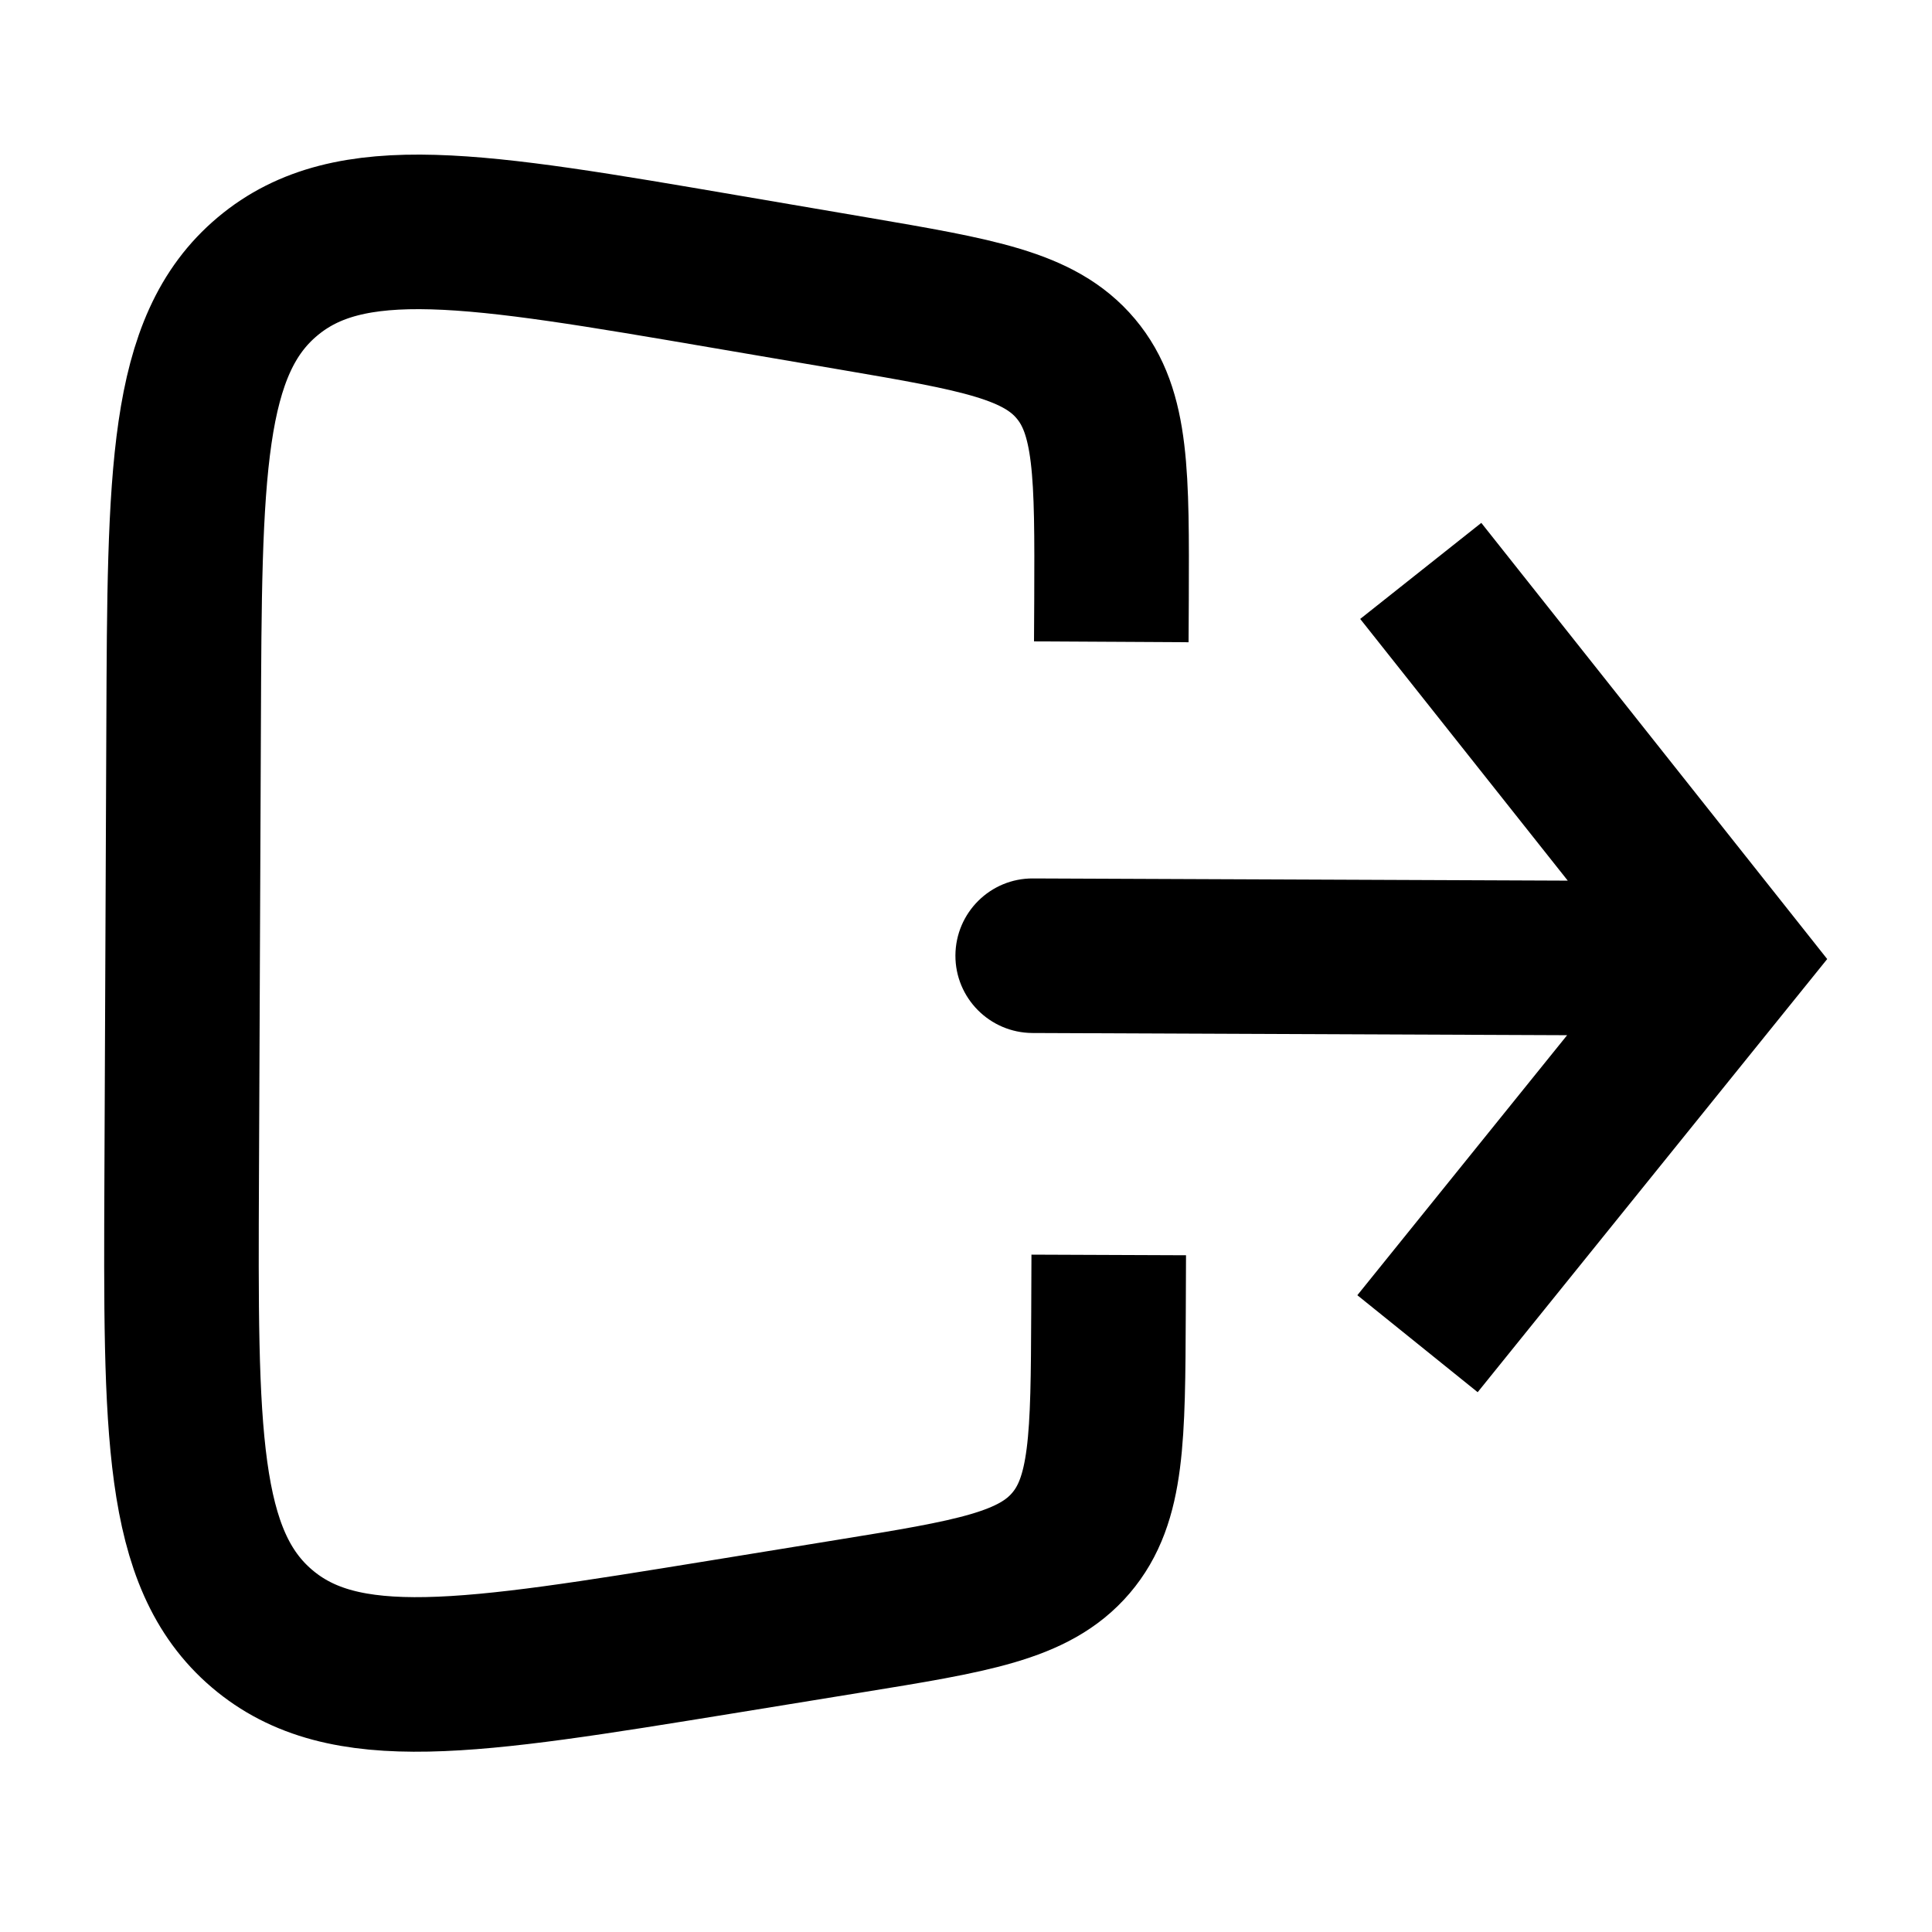
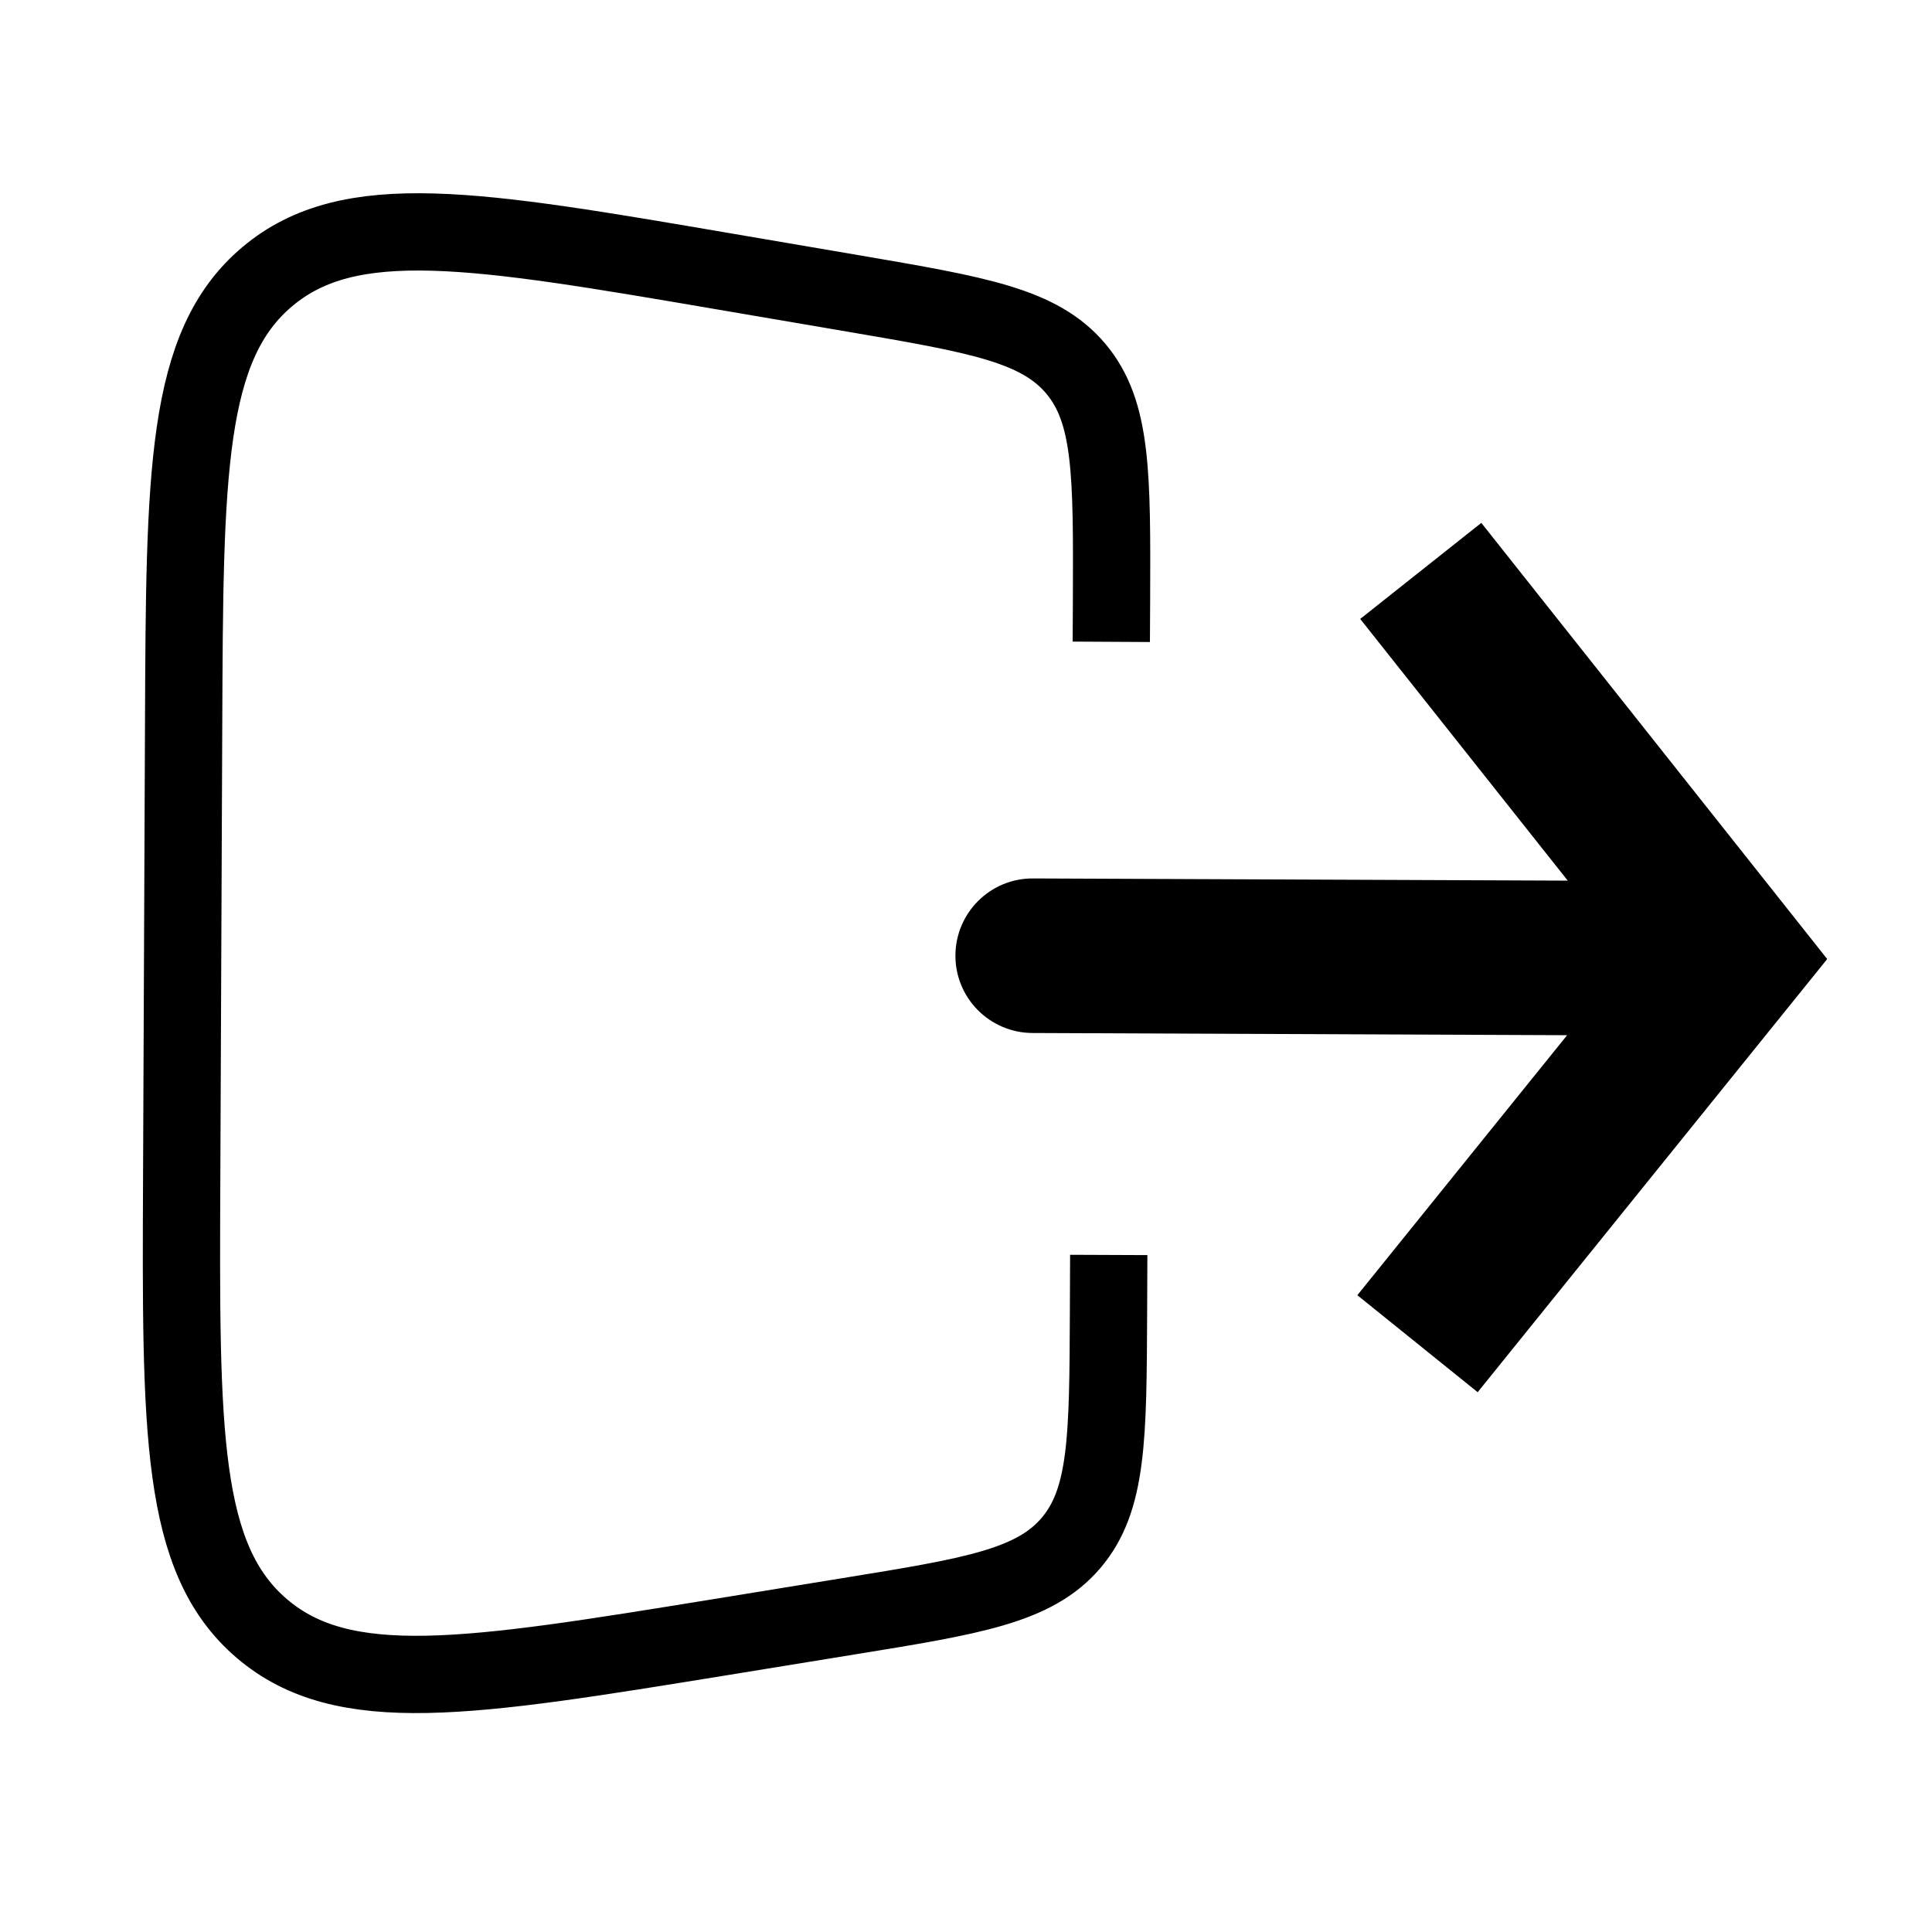
<svg xmlns="http://www.w3.org/2000/svg" width="25" height="25" viewBox="0 0 25 25" fill="none">
  <path d="M22.363 12.404L23.142 13.032L23.644 12.41L23.147 11.783L22.363 12.404ZM13.367 11.367C12.815 11.364 12.366 11.81 12.363 12.363C12.361 12.915 12.807 13.364 13.359 13.367L13.367 11.367ZM19.121 18.015L23.142 13.032L21.585 11.776L17.564 16.76L19.121 18.015ZM23.147 11.783L19.168 6.766L17.601 8.009L21.58 13.026L23.147 11.783ZM22.367 11.404L13.367 11.367L13.359 13.367L22.359 13.404L22.367 11.404Z" fill="black" />
-   <path d="M14.347 16.239L14.344 16.983C14.337 18.601 14.334 19.41 13.857 19.968C13.381 20.525 12.582 20.655 10.985 20.914L9.313 21.186C6.067 21.713 4.445 21.976 3.388 21.073C2.33 20.17 2.337 18.526 2.351 15.238L2.376 9.404C2.389 6.116 2.396 4.472 3.461 3.578C4.525 2.684 6.146 2.961 9.387 3.515L11.057 3.8C12.652 4.073 13.449 4.209 13.921 4.771C14.393 5.332 14.389 6.141 14.383 7.76L14.38 8.305" stroke="black" stroke-width="2" />
+   <path d="M14.347 16.239L14.344 16.983C14.337 18.601 14.334 19.41 13.857 19.968C13.381 20.525 12.582 20.655 10.985 20.914L9.313 21.186C6.067 21.713 4.445 21.976 3.388 21.073C2.33 20.17 2.337 18.526 2.351 15.238L2.376 9.404C2.389 6.116 2.396 4.472 3.461 3.578C4.525 2.684 6.146 2.961 9.387 3.515L11.057 3.8C12.652 4.073 13.449 4.209 13.921 4.771C14.393 5.332 14.389 6.141 14.383 7.76L14.38 8.305" stroke="black" strokeWidth="2" />
</svg>
